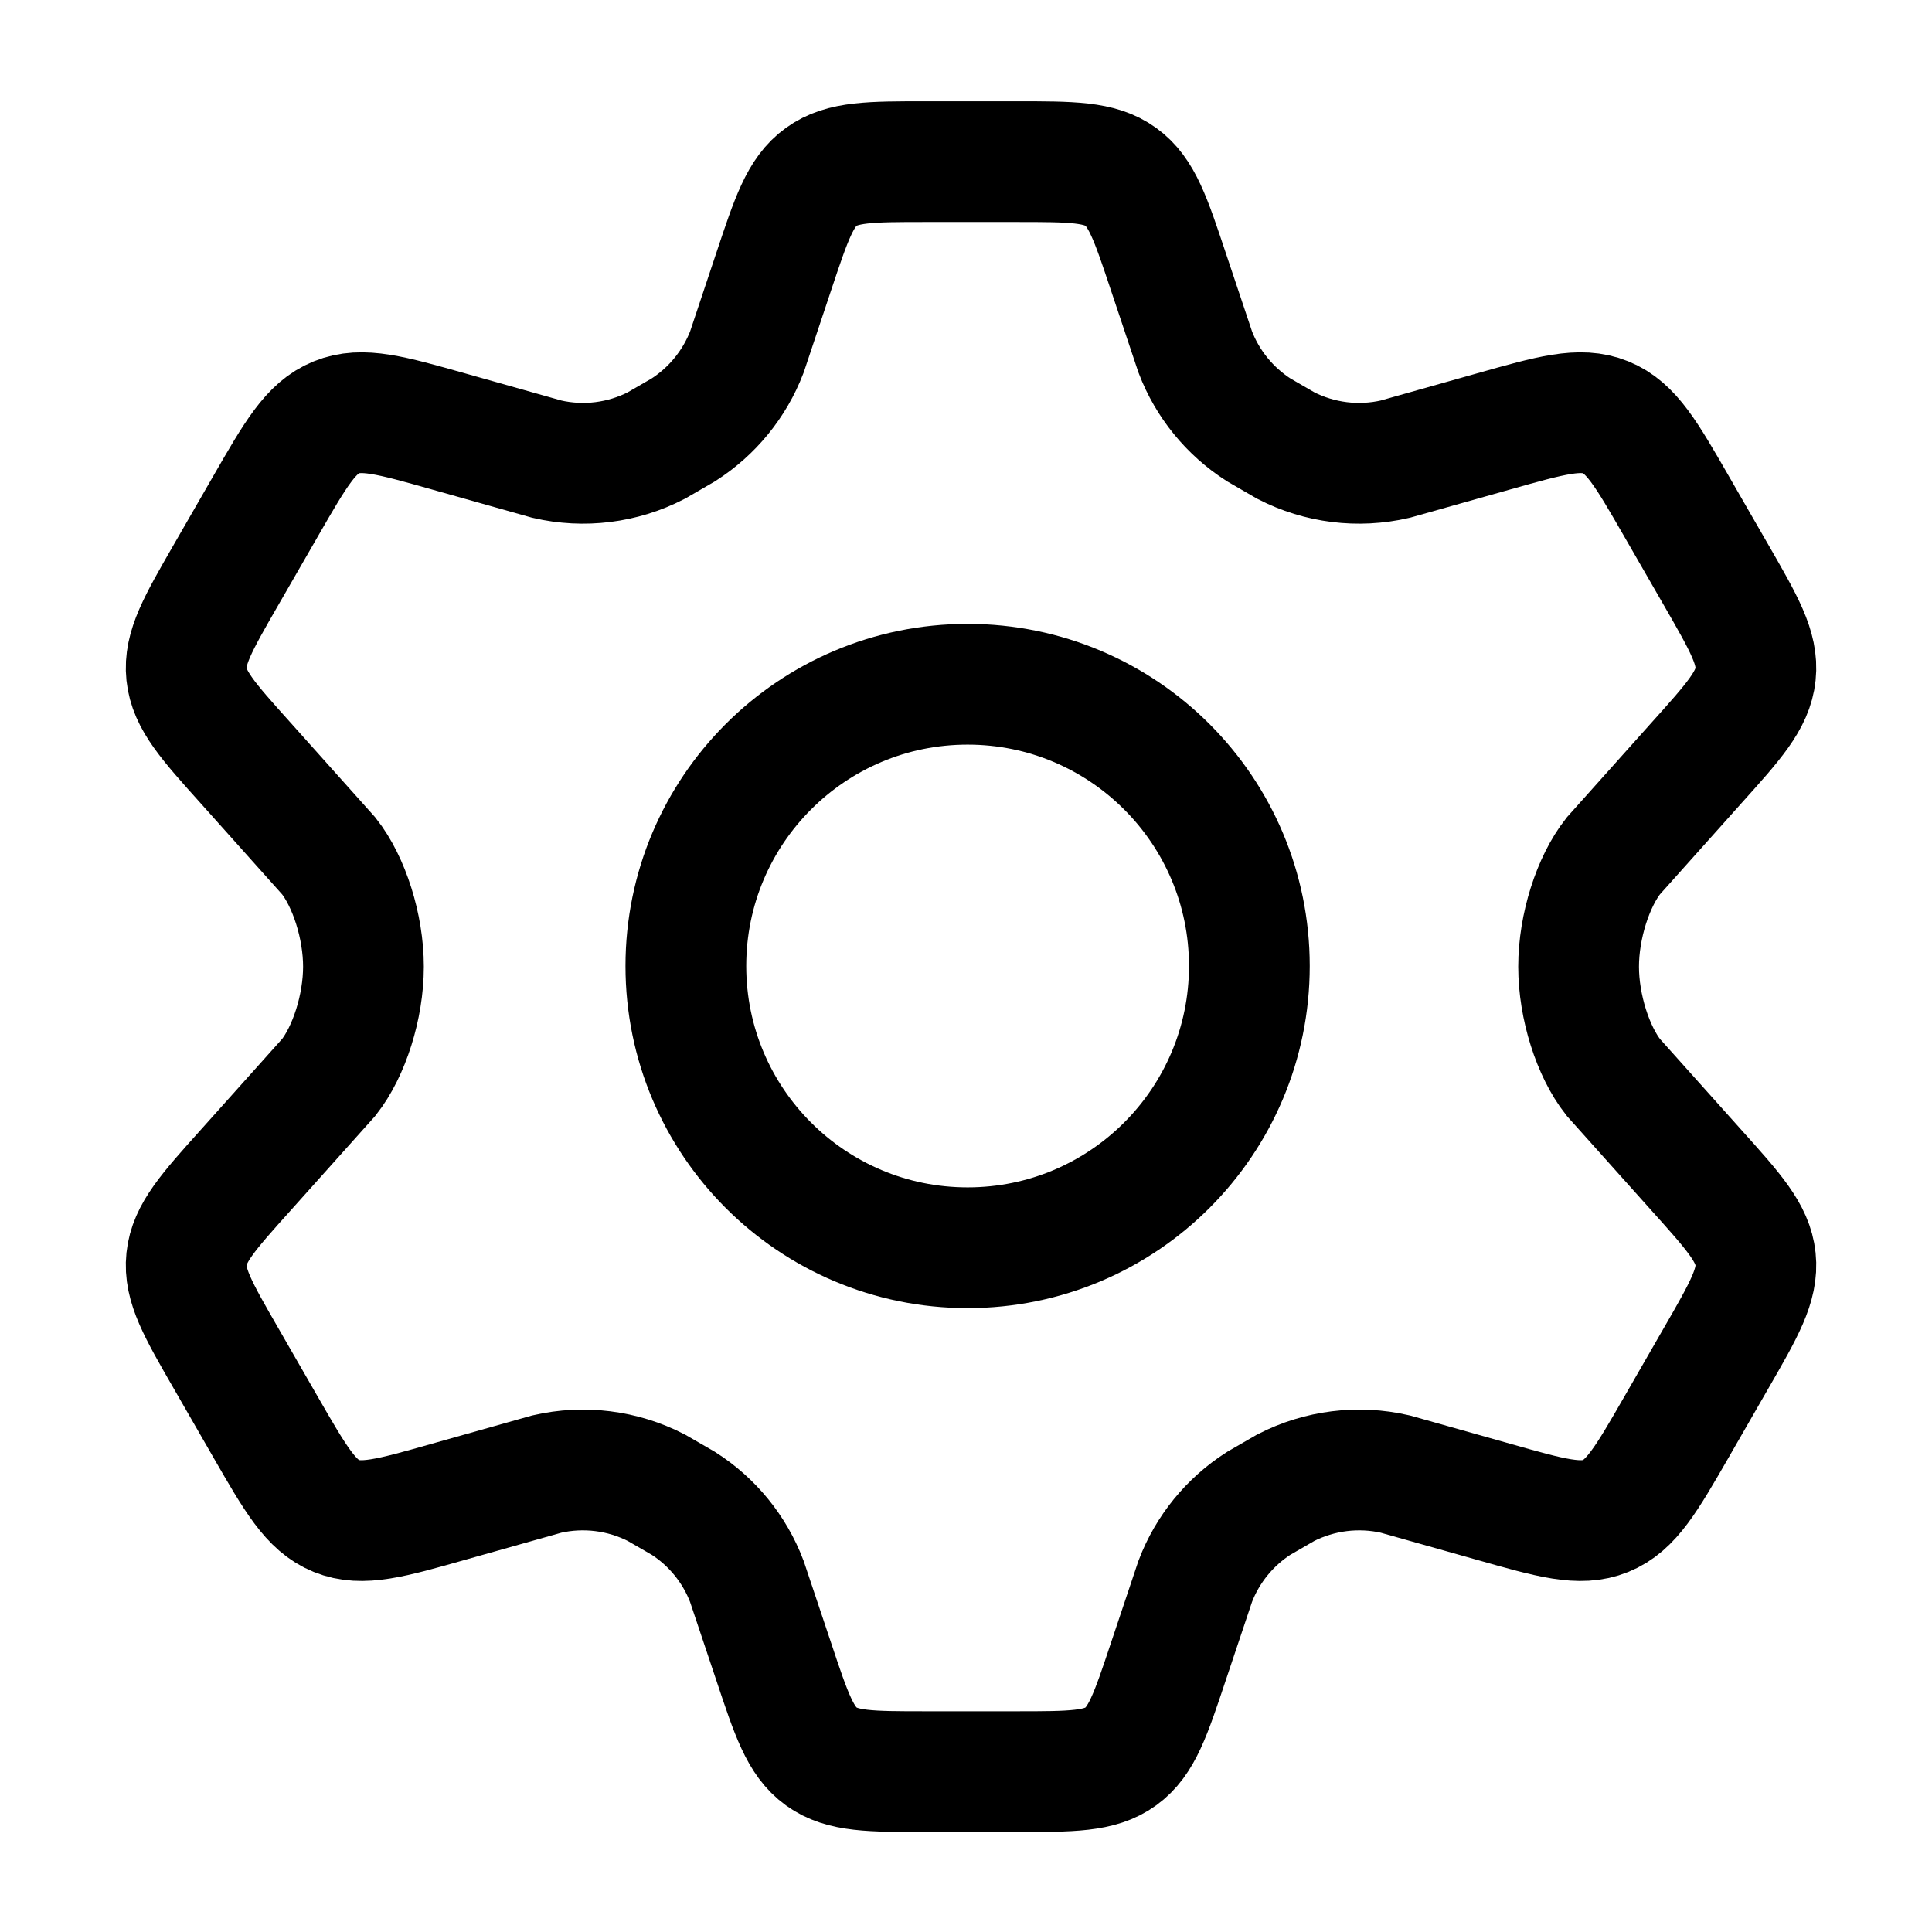
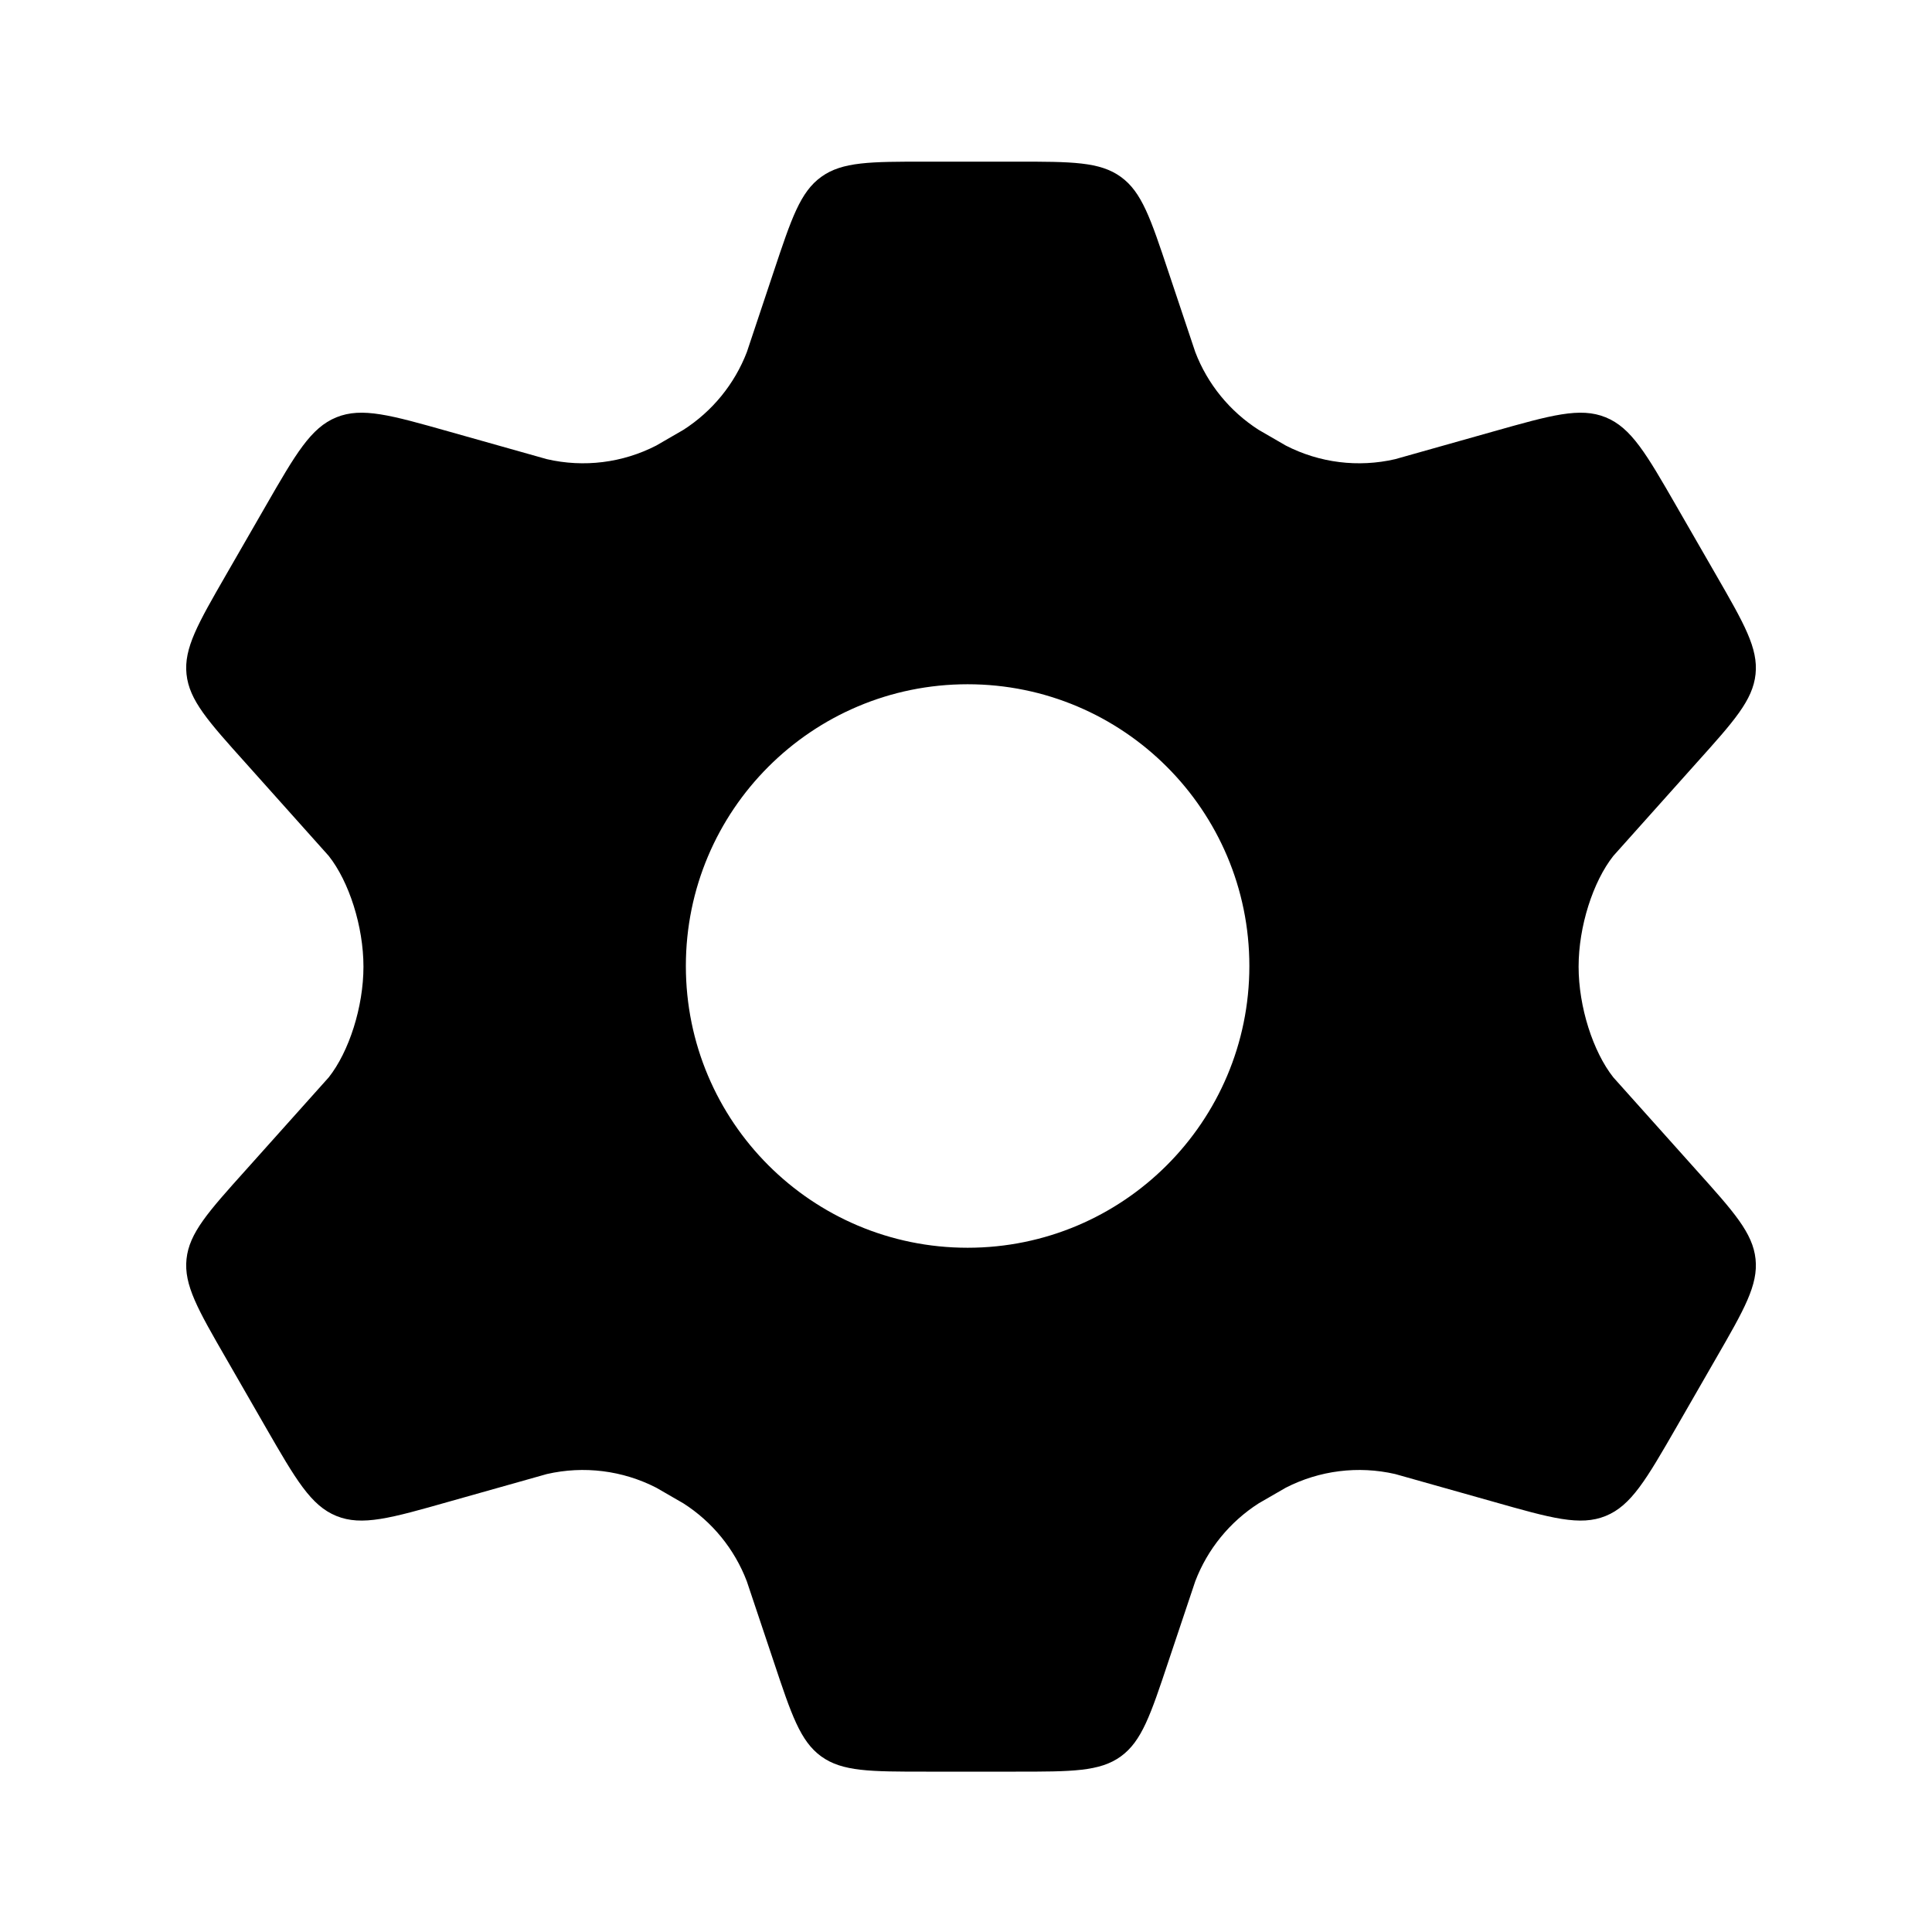
<svg xmlns="http://www.w3.org/2000/svg" width="24" height="24" viewbox="0 0 24 24" fill="none">
-   <path d="M21.317 7.141L20.824 6.285C20.451 5.637 20.264 5.313 19.946 5.184C19.629 5.055 19.27 5.157 18.551 5.36L17.331 5.704C16.872 5.81 16.391 5.75 15.973 5.535L15.636 5.34C15.277 5.11 15 4.771 14.848 4.373L14.514 3.375C14.294 2.715 14.184 2.385 13.923 2.197C13.662 2.008 13.314 2.008 12.62 2.008H11.505C10.811 2.008 10.464 2.008 10.202 2.197C9.941 2.385 9.831 2.715 9.611 3.375L9.278 4.373C9.125 4.771 8.848 5.11 8.489 5.34L8.152 5.535C7.734 5.75 7.253 5.81 6.794 5.704L5.574 5.36C4.855 5.157 4.496 5.055 4.179 5.184C3.861 5.313 3.674 5.637 3.301 6.285L2.808 7.141C2.458 7.749 2.283 8.052 2.317 8.375C2.351 8.699 2.585 8.959 3.053 9.48L4.084 10.633C4.336 10.952 4.515 11.508 4.515 12.008C4.515 12.508 4.336 13.064 4.084 13.383L3.053 14.535C2.585 15.056 2.351 15.317 2.317 15.64C2.283 15.963 2.458 16.267 2.808 16.874L3.301 17.731C3.674 18.378 3.861 18.703 4.179 18.832C4.496 18.961 4.855 18.859 5.574 18.655L6.794 18.311C7.253 18.206 7.734 18.266 8.153 18.481L8.489 18.675C8.849 18.905 9.125 19.244 9.277 19.643L9.611 20.64C9.831 21.3 9.941 21.63 10.202 21.819C10.464 22.008 10.811 22.008 11.505 22.008H12.62C13.314 22.008 13.662 22.008 13.923 21.819C14.184 21.63 14.294 21.3 14.514 20.64L14.848 19.643C15 19.244 15.277 18.905 15.636 18.675L15.972 18.481C16.391 18.266 16.872 18.206 17.331 18.311L18.551 18.655C19.27 18.859 19.629 18.961 19.946 18.832C20.264 18.703 20.451 18.378 20.824 17.731L21.317 16.874C21.667 16.267 21.842 15.963 21.808 15.64C21.774 15.317 21.54 15.056 21.072 14.535L20.041 13.383C19.789 13.064 19.61 12.508 19.61 12.008C19.61 11.508 19.789 10.952 20.041 10.633L21.072 9.48C21.54 8.959 21.774 8.699 21.808 8.375C21.842 8.052 21.667 7.749 21.317 7.141Z" stroke="currentColor" stroke-width="1.5" stroke-linecap="round" fill="none" />
-   <path d="M15.52 12C15.52 13.933 13.953 15.5 12.02 15.5C10.086 15.5 8.52 13.933 8.52 12C8.52 10.067 10.086 8.5 12.02 8.5C13.953 8.5 15.52 10.067 15.52 12Z" stroke="currentColor" stroke-width="1.5" fill="none" />
+   <path fill-rule="evenodd" clip-rule="evenodd" d="M21.317 7.141L20.824 6.285C20.451 5.637 20.264 5.313 19.946 5.184C19.629 5.055 19.27 5.157 18.551 5.36L17.331 5.704C16.872 5.81 16.391 5.75 15.973 5.535L15.636 5.34C15.277 5.11 15 4.771 14.848 4.373L14.514 3.375C14.294 2.715 14.184 2.385 13.923 2.197C13.662 2.008 13.314 2.008 12.62 2.008H11.505C10.811 2.008 10.464 2.008 10.202 2.197C9.941 2.385 9.831 2.715 9.611 3.375L9.278 4.373C9.125 4.771 8.848 5.11 8.489 5.34L8.152 5.535C7.734 5.75 7.253 5.81 6.794 5.704L5.574 5.36C4.855 5.157 4.496 5.055 4.179 5.184C3.861 5.313 3.674 5.637 3.301 6.285L2.808 7.141C2.458 7.749 2.283 8.052 2.317 8.375C2.351 8.699 2.585 8.959 3.053 9.48L4.084 10.633C4.336 10.952 4.515 11.508 4.515 12.008C4.515 12.508 4.336 13.064 4.084 13.383L3.053 14.535C2.585 15.056 2.351 15.317 2.317 15.64C2.283 15.963 2.458 16.267 2.808 16.874L3.301 17.731C3.674 18.378 3.861 18.703 4.179 18.832C4.496 18.961 4.855 18.859 5.574 18.655L6.794 18.311C7.253 18.206 7.734 18.266 8.153 18.481L8.489 18.675C8.849 18.905 9.125 19.244 9.277 19.643L9.611 20.64C9.831 21.3 9.941 21.63 10.202 21.819C10.464 22.008 10.811 22.008 11.505 22.008H12.62C13.314 22.008 13.662 22.008 13.923 21.819C14.184 21.63 14.294 21.3 14.514 20.64L14.848 19.643C15 19.244 15.277 18.905 15.636 18.675L15.972 18.481C16.391 18.266 16.872 18.206 17.331 18.311L18.551 18.655C19.27 18.859 19.629 18.961 19.946 18.832C20.264 18.703 20.451 18.378 20.824 17.731L21.317 16.874C21.667 16.267 21.842 15.963 21.808 15.64C21.774 15.317 21.54 15.056 21.072 14.535L20.041 13.383C19.789 13.064 19.61 12.508 19.61 12.008C19.61 11.508 19.789 10.952 20.041 10.633L21.072 9.48C21.54 8.959 21.774 8.699 21.808 8.375C21.842 8.052 21.667 7.749 21.317 7.141ZM15.52 12C15.52 13.933 13.953 15.5 12.02 15.5C10.086 15.5 8.52 13.933 8.52 12C8.52 10.067 10.086 8.5 12.02 8.5C13.953 8.5 15.52 10.067 15.52 12Z" fill="currentColor" />
</svg>
